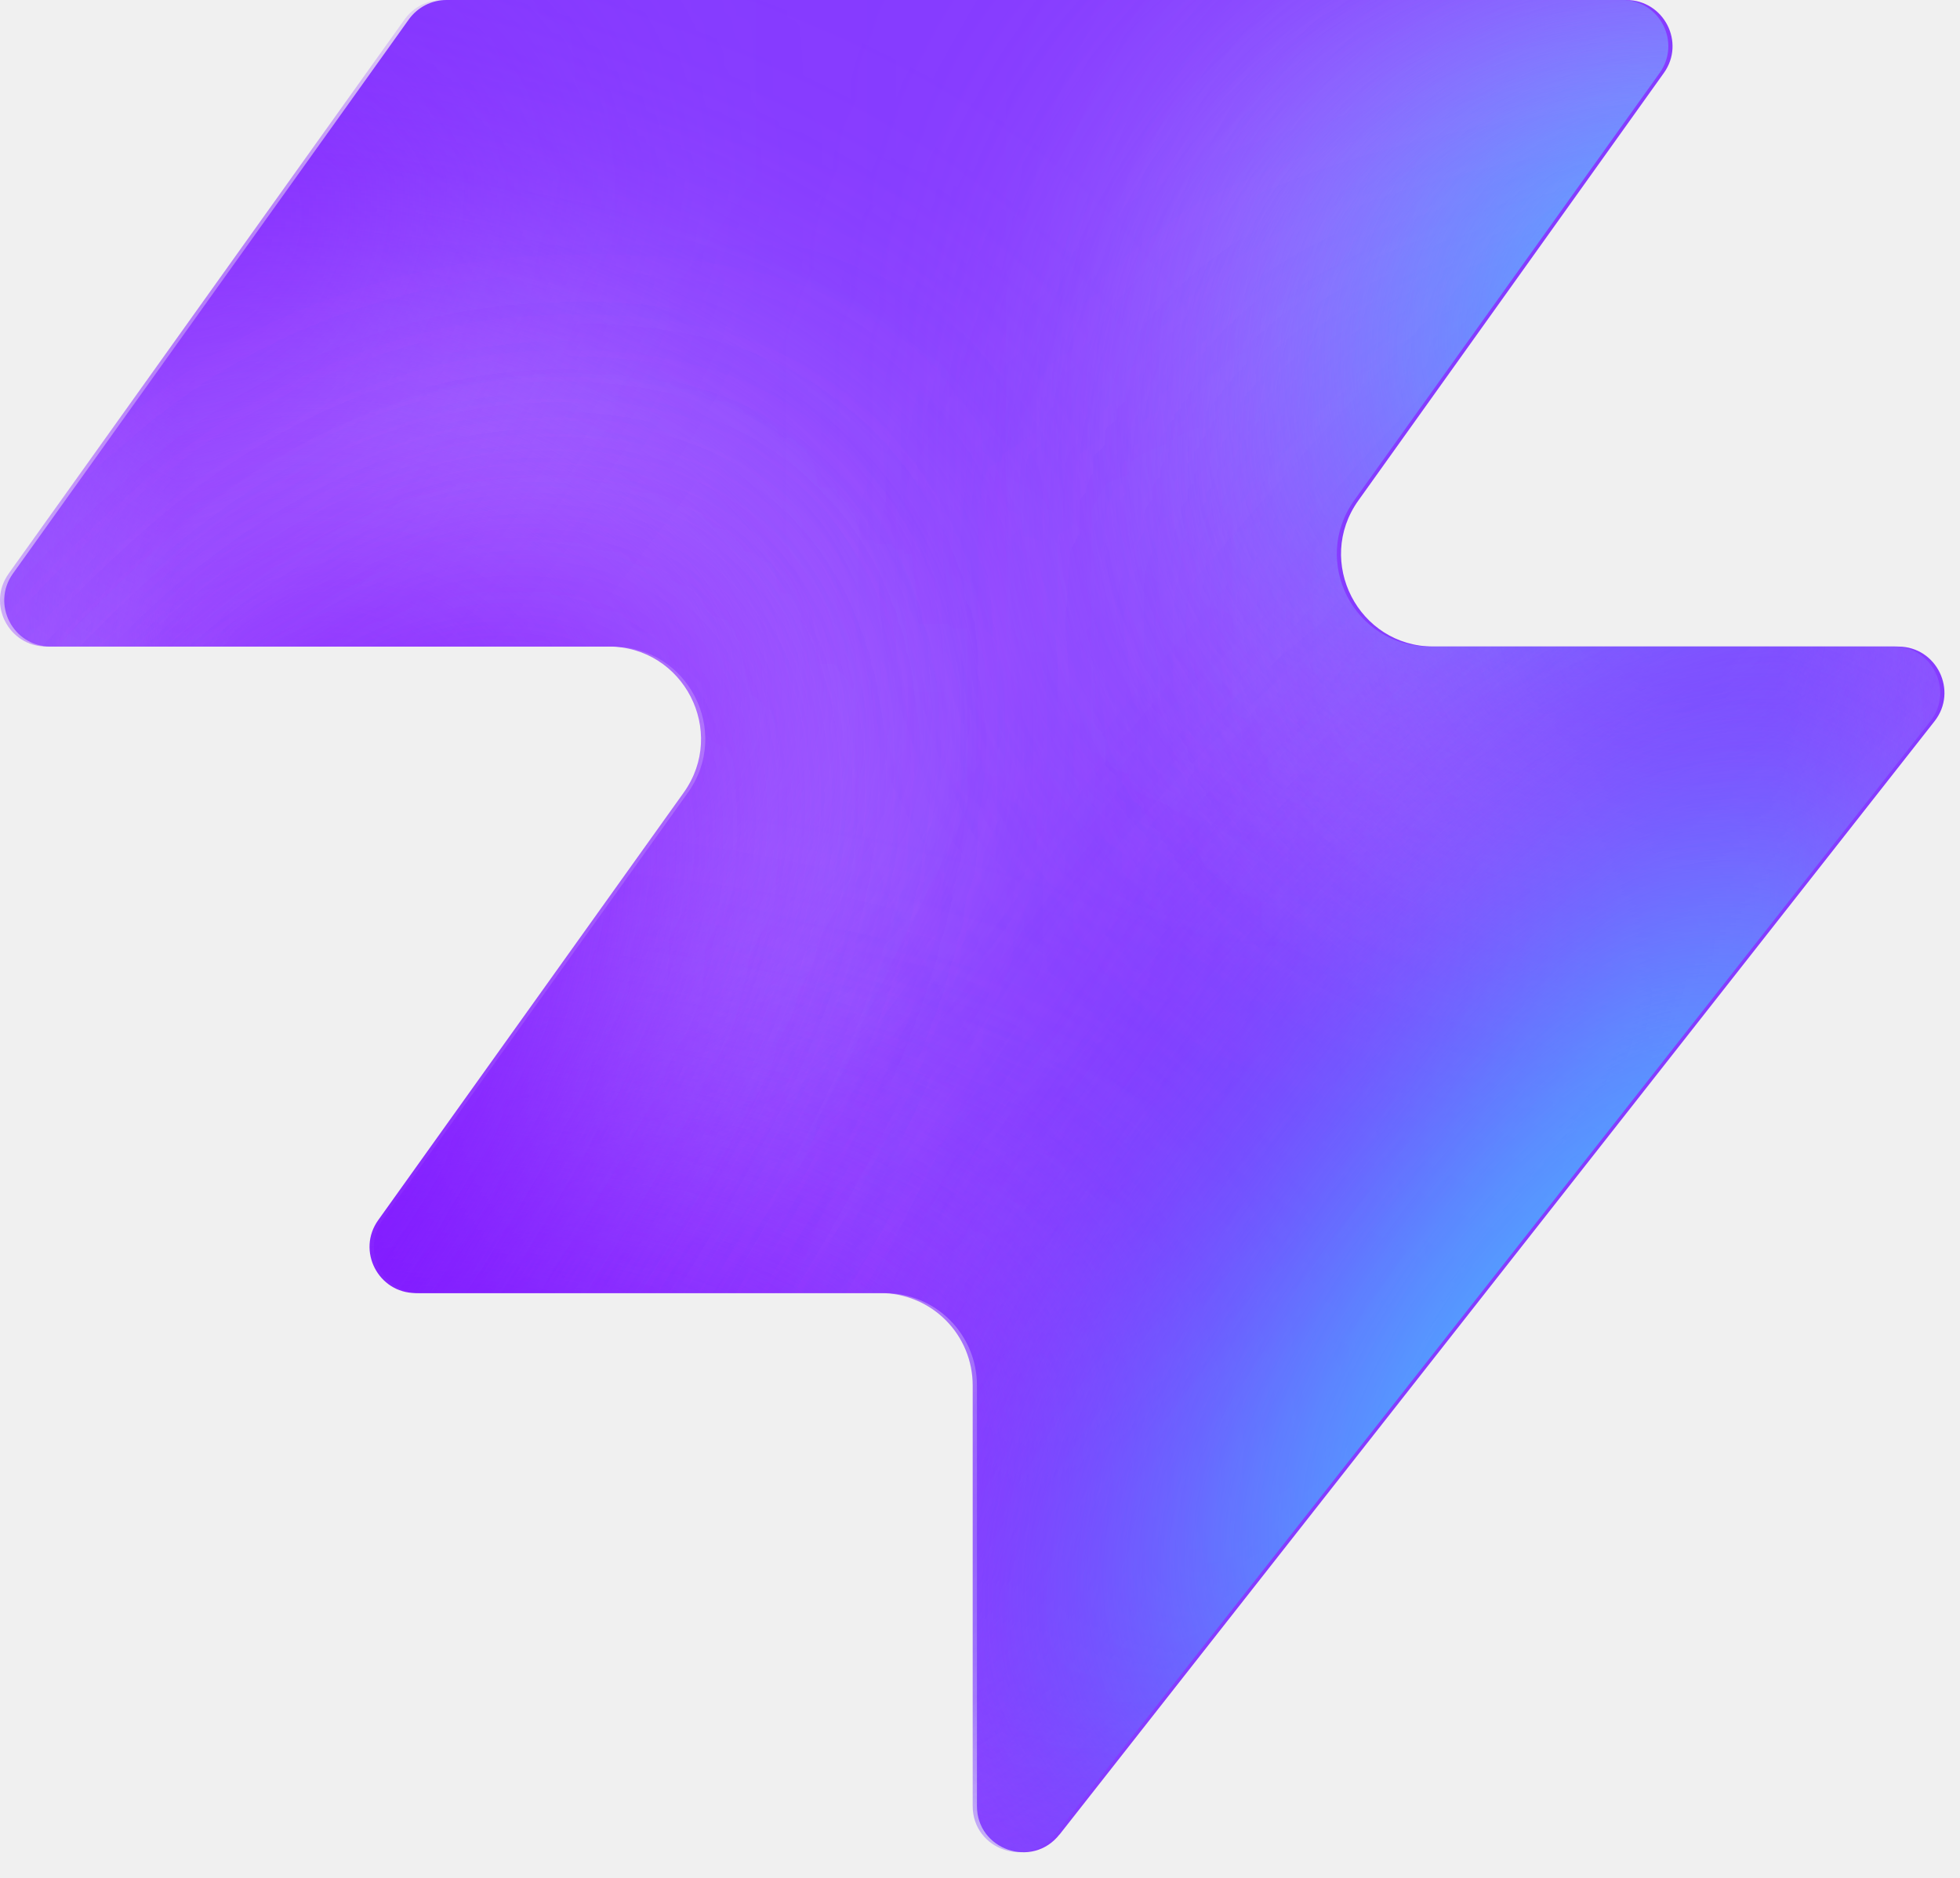
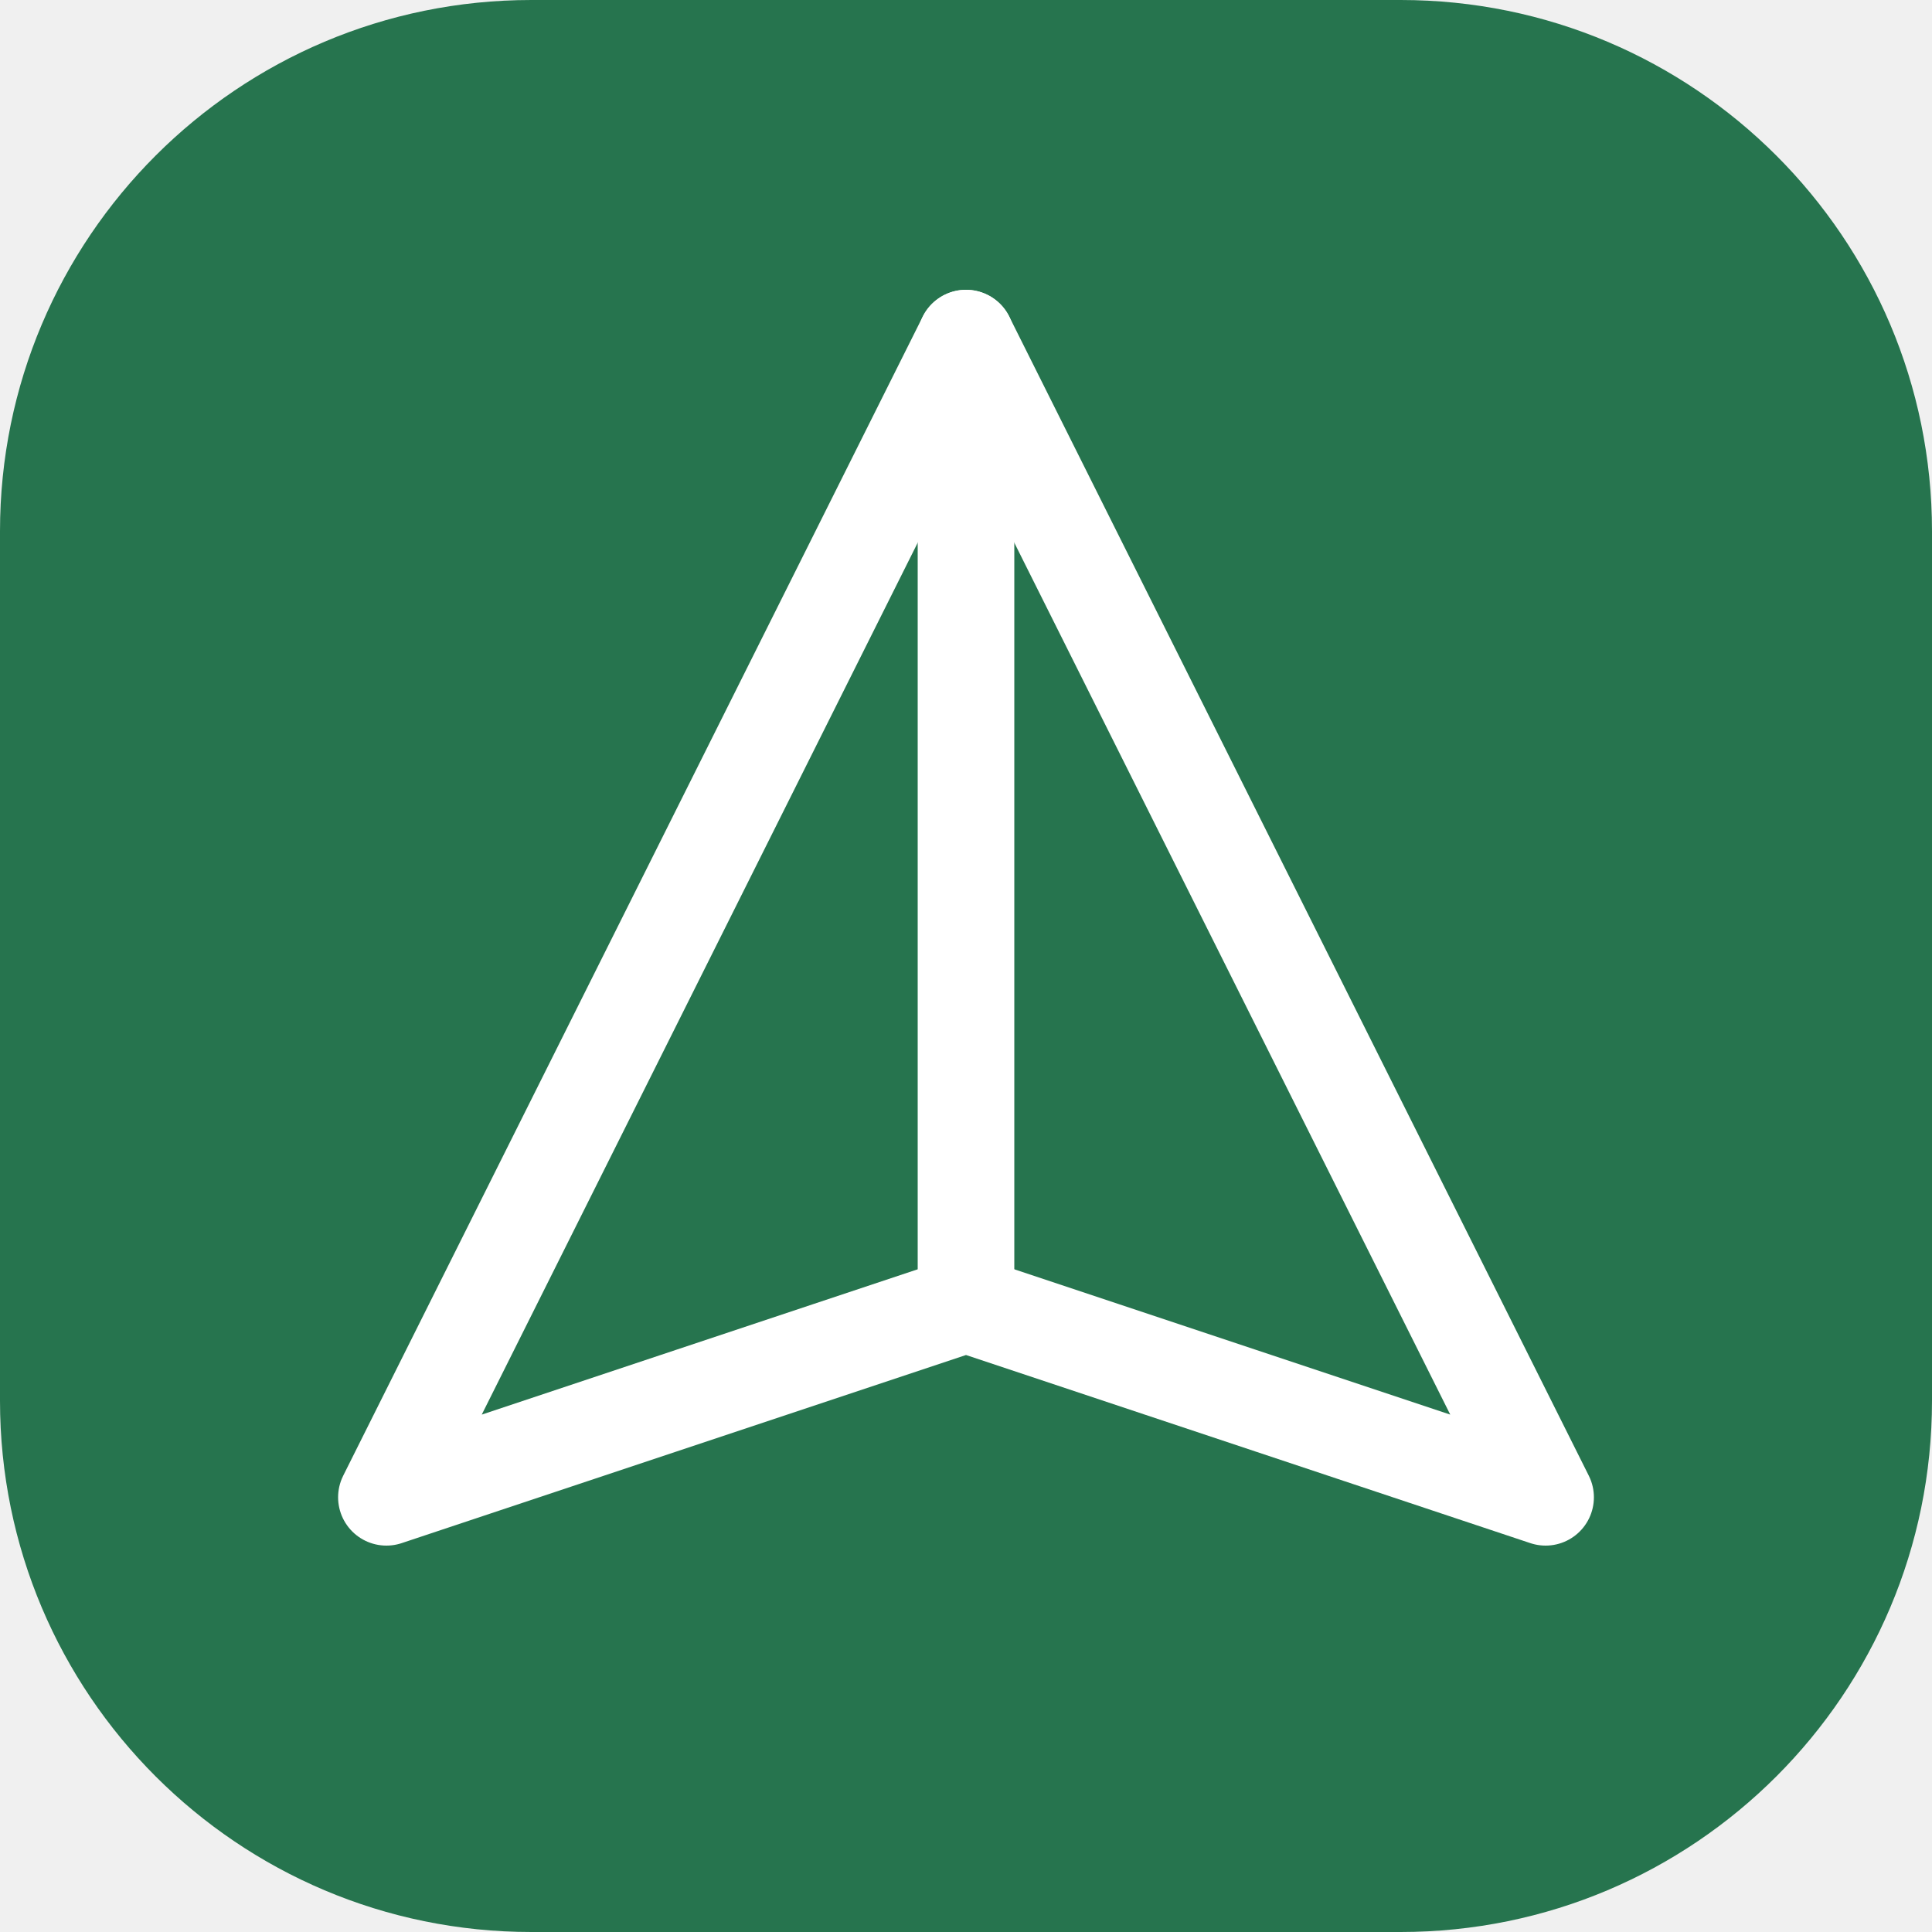
- <svg xmlns="http://www.w3.org/2000/svg" width="48" height="46" fill="none" viewBox="0 0 48 46">
-   <path fill="#863bff" d="M25.946 44.938c-.664.845-2.021.375-2.021-.698V33.937a2.26 2.26 0 0 0-2.262-2.262H10.287c-.92 0-1.456-1.04-.92-1.788l7.48-10.471c1.07-1.497 0-3.578-1.842-3.578H1.237c-.92 0-1.456-1.04-.92-1.788L10.013.474c.214-.297.556-.474.92-.474h28.894c.92 0 1.456 1.04.92 1.788l-7.48 10.471c-1.07 1.498 0 3.579 1.842 3.579h11.377c.943 0 1.473 1.088.89 1.83L25.947 44.94z" style="fill:#863bff;fill:color(display-p3 .525 .23 1);fill-opacity:1" />
-   <mask id="a" width="48" height="46" x="0" y="0" maskUnits="userSpaceOnUse" style="mask-type:alpha">
-     <path fill="#000" d="M25.842 44.938c-.664.844-2.021.375-2.021-.698V33.937a2.26 2.26 0 0 0-2.262-2.262H10.183c-.92 0-1.456-1.04-.92-1.788l7.48-10.471c1.07-1.498 0-3.579-1.842-3.579H1.133c-.92 0-1.456-1.04-.92-1.787L9.91.473c.214-.297.556-.474.92-.474h28.894c.92 0 1.456 1.04.92 1.788l-7.48 10.471c-1.07 1.498 0 3.578 1.842 3.578h11.377c.943 0 1.473 1.088.89 1.832L25.843 44.94z" style="fill:#000;fill-opacity:1" />
-   </mask>
-   <g mask="url(#a)">
-     <g filter="url(#b)">
-       <ellipse cx="5.508" cy="14.704" fill="#ede6ff" rx="5.508" ry="14.704" style="fill:#ede6ff;fill:color(display-p3 .927 .903 1);fill-opacity:1" transform="matrix(.00324 1 1 -.00324 -4.47 31.516)" />
-     </g>
-     <g filter="url(#c)">
-       <ellipse cx="10.399" cy="29.851" fill="#ede6ff" rx="10.399" ry="29.851" style="fill:#ede6ff;fill:color(display-p3 .927 .903 1);fill-opacity:1" transform="matrix(.00324 1 1 -.00324 -39.328 7.883)" />
-     </g>
-     <g filter="url(#d)">
-       <ellipse cx="5.508" cy="30.487" fill="#7e14ff" rx="5.508" ry="30.487" style="fill:#7e14ff;fill:color(display-p3 .492 .077 1);fill-opacity:1" transform="rotate(89.814 -25.913 -14.639)scale(1 -1)" />
-     </g>
-     <g filter="url(#e)">
-       <ellipse cx="5.508" cy="30.599" fill="#7e14ff" rx="5.508" ry="30.599" style="fill:#7e14ff;fill:color(display-p3 .492 .077 1);fill-opacity:1" transform="rotate(89.814 -32.644 -3.334)scale(1 -1)" />
-     </g>
-     <g filter="url(#f)">
-       <ellipse cx="5.508" cy="30.599" fill="#7e14ff" rx="5.508" ry="30.599" style="fill:#7e14ff;fill:color(display-p3 .492 .077 1);fill-opacity:1" transform="matrix(.00324 1 1 -.00324 -34.34 30.47)" />
-     </g>
-     <g filter="url(#g)">
-       <ellipse cx="14.072" cy="22.078" fill="#ede6ff" rx="14.072" ry="22.078" style="fill:#ede6ff;fill:color(display-p3 .927 .903 1);fill-opacity:1" transform="rotate(93.35 24.506 48.493)scale(-1 1)" />
-     </g>
-     <g filter="url(#h)">
-       <ellipse cx="3.47" cy="21.501" fill="#7e14ff" rx="3.47" ry="21.501" style="fill:#7e14ff;fill:color(display-p3 .492 .077 1);fill-opacity:1" transform="rotate(89.009 28.708 47.59)scale(-1 1)" />
-     </g>
-     <g filter="url(#i)">
-       <ellipse cx="3.47" cy="21.501" fill="#7e14ff" rx="3.47" ry="21.501" style="fill:#7e14ff;fill:color(display-p3 .492 .077 1);fill-opacity:1" transform="rotate(89.009 28.708 47.59)scale(-1 1)" />
-     </g>
-     <g filter="url(#j)">
-       <ellipse cx=".387" cy="8.972" fill="#7e14ff" rx="4.407" ry="29.108" style="fill:#7e14ff;fill:color(display-p3 .492 .077 1);fill-opacity:1" transform="rotate(39.51 .387 8.972)" />
-     </g>
-     <g filter="url(#k)">
-       <ellipse cx="47.523" cy="-6.092" fill="#7e14ff" rx="4.407" ry="29.108" style="fill:#7e14ff;fill:color(display-p3 .492 .077 1);fill-opacity:1" transform="rotate(37.892 47.523 -6.092)" />
-     </g>
-     <g filter="url(#l)">
-       <ellipse cx="41.412" cy="6.333" fill="#47bfff" rx="5.971" ry="9.665" style="fill:#47bfff;fill:color(display-p3 .28 .748 1);fill-opacity:1" transform="rotate(37.892 41.412 6.333)" />
-     </g>
-     <g filter="url(#m)">
-       <ellipse cx="-1.879" cy="38.332" fill="#7e14ff" rx="4.407" ry="29.108" style="fill:#7e14ff;fill:color(display-p3 .492 .077 1);fill-opacity:1" transform="rotate(37.892 -1.88 38.332)" />
-     </g>
-     <g filter="url(#n)">
-       <ellipse cx="-1.879" cy="38.332" fill="#7e14ff" rx="4.407" ry="29.108" style="fill:#7e14ff;fill:color(display-p3 .492 .077 1);fill-opacity:1" transform="rotate(37.892 -1.88 38.332)" />
-     </g>
-     <g filter="url(#o)">
-       <ellipse cx="35.651" cy="29.907" fill="#7e14ff" rx="4.407" ry="29.108" style="fill:#7e14ff;fill:color(display-p3 .492 .077 1);fill-opacity:1" transform="rotate(37.892 35.651 29.907)" />
-     </g>
-     <g filter="url(#p)">
-       <ellipse cx="38.418" cy="32.4" fill="#47bfff" rx="5.971" ry="15.297" style="fill:#47bfff;fill:color(display-p3 .28 .748 1);fill-opacity:1" transform="rotate(37.892 38.418 32.4)" />
-     </g>
-   </g>
-   <defs>
-     <filter id="b" width="60.045" height="41.654" x="-19.77" y="16.149" color-interpolation-filters="sRGB" filterUnits="userSpaceOnUse">
-       <feFlood flood-opacity="0" result="BackgroundImageFix" />
-       <feBlend in="SourceGraphic" in2="BackgroundImageFix" result="shape" />
-       <feGaussianBlur result="effect1_foregroundBlur_2002_17158" stdDeviation="7.659" />
-     </filter>
-     <filter id="c" width="90.34" height="51.437" x="-54.613" y="-7.533" color-interpolation-filters="sRGB" filterUnits="userSpaceOnUse">
-       <feFlood flood-opacity="0" result="BackgroundImageFix" />
-       <feBlend in="SourceGraphic" in2="BackgroundImageFix" result="shape" />
-       <feGaussianBlur result="effect1_foregroundBlur_2002_17158" stdDeviation="7.659" />
-     </filter>
-     <filter id="d" width="79.355" height="29.4" x="-49.64" y="2.03" color-interpolation-filters="sRGB" filterUnits="userSpaceOnUse">
-       <feFlood flood-opacity="0" result="BackgroundImageFix" />
-       <feBlend in="SourceGraphic" in2="BackgroundImageFix" result="shape" />
-       <feGaussianBlur result="effect1_foregroundBlur_2002_17158" stdDeviation="4.596" />
-     </filter>
-     <filter id="e" width="79.579" height="29.4" x="-45.045" y="20.029" color-interpolation-filters="sRGB" filterUnits="userSpaceOnUse">
-       <feFlood flood-opacity="0" result="BackgroundImageFix" />
-       <feBlend in="SourceGraphic" in2="BackgroundImageFix" result="shape" />
-       <feGaussianBlur result="effect1_foregroundBlur_2002_17158" stdDeviation="4.596" />
-     </filter>
-     <filter id="f" width="79.579" height="29.4" x="-43.513" y="21.178" color-interpolation-filters="sRGB" filterUnits="userSpaceOnUse">
-       <feFlood flood-opacity="0" result="BackgroundImageFix" />
-       <feBlend in="SourceGraphic" in2="BackgroundImageFix" result="shape" />
-       <feGaussianBlur result="effect1_foregroundBlur_2002_17158" stdDeviation="4.596" />
-     </filter>
-     <filter id="g" width="74.749" height="58.852" x="15.756" y="-17.901" color-interpolation-filters="sRGB" filterUnits="userSpaceOnUse">
-       <feFlood flood-opacity="0" result="BackgroundImageFix" />
-       <feBlend in="SourceGraphic" in2="BackgroundImageFix" result="shape" />
-       <feGaussianBlur result="effect1_foregroundBlur_2002_17158" stdDeviation="7.659" />
-     </filter>
-     <filter id="h" width="61.377" height="25.362" x="23.548" y="2.284" color-interpolation-filters="sRGB" filterUnits="userSpaceOnUse">
-       <feFlood flood-opacity="0" result="BackgroundImageFix" />
-       <feBlend in="SourceGraphic" in2="BackgroundImageFix" result="shape" />
-       <feGaussianBlur result="effect1_foregroundBlur_2002_17158" stdDeviation="4.596" />
-     </filter>
-     <filter id="i" width="61.377" height="25.362" x="23.548" y="2.284" color-interpolation-filters="sRGB" filterUnits="userSpaceOnUse">
-       <feFlood flood-opacity="0" result="BackgroundImageFix" />
-       <feBlend in="SourceGraphic" in2="BackgroundImageFix" result="shape" />
-       <feGaussianBlur result="effect1_foregroundBlur_2002_17158" stdDeviation="4.596" />
-     </filter>
-     <filter id="j" width="56.045" height="63.649" x="-27.636" y="-22.853" color-interpolation-filters="sRGB" filterUnits="userSpaceOnUse">
-       <feFlood flood-opacity="0" result="BackgroundImageFix" />
-       <feBlend in="SourceGraphic" in2="BackgroundImageFix" result="shape" />
-       <feGaussianBlur result="effect1_foregroundBlur_2002_17158" stdDeviation="4.596" />
-     </filter>
-     <filter id="k" width="54.814" height="64.646" x="20.116" y="-38.415" color-interpolation-filters="sRGB" filterUnits="userSpaceOnUse">
-       <feFlood flood-opacity="0" result="BackgroundImageFix" />
-       <feBlend in="SourceGraphic" in2="BackgroundImageFix" result="shape" />
-       <feGaussianBlur result="effect1_foregroundBlur_2002_17158" stdDeviation="4.596" />
-     </filter>
-     <filter id="l" width="33.541" height="35.313" x="24.641" y="-11.323" color-interpolation-filters="sRGB" filterUnits="userSpaceOnUse">
-       <feFlood flood-opacity="0" result="BackgroundImageFix" />
-       <feBlend in="SourceGraphic" in2="BackgroundImageFix" result="shape" />
-       <feGaussianBlur result="effect1_foregroundBlur_2002_17158" stdDeviation="4.596" />
-     </filter>
-     <filter id="m" width="54.814" height="64.646" x="-29.286" y="6.009" color-interpolation-filters="sRGB" filterUnits="userSpaceOnUse">
-       <feFlood flood-opacity="0" result="BackgroundImageFix" />
-       <feBlend in="SourceGraphic" in2="BackgroundImageFix" result="shape" />
-       <feGaussianBlur result="effect1_foregroundBlur_2002_17158" stdDeviation="4.596" />
-     </filter>
-     <filter id="n" width="54.814" height="64.646" x="-29.286" y="6.009" color-interpolation-filters="sRGB" filterUnits="userSpaceOnUse">
-       <feFlood flood-opacity="0" result="BackgroundImageFix" />
-       <feBlend in="SourceGraphic" in2="BackgroundImageFix" result="shape" />
-       <feGaussianBlur result="effect1_foregroundBlur_2002_17158" stdDeviation="4.596" />
-     </filter>
-     <filter id="o" width="54.814" height="64.646" x="8.244" y="-2.416" color-interpolation-filters="sRGB" filterUnits="userSpaceOnUse">
-       <feFlood flood-opacity="0" result="BackgroundImageFix" />
-       <feBlend in="SourceGraphic" in2="BackgroundImageFix" result="shape" />
-       <feGaussianBlur result="effect1_foregroundBlur_2002_17158" stdDeviation="4.596" />
-     </filter>
-     <filter id="p" width="39.409" height="43.623" x="18.713" y="10.588" color-interpolation-filters="sRGB" filterUnits="userSpaceOnUse">
-       <feFlood flood-opacity="0" result="BackgroundImageFix" />
-       <feBlend in="SourceGraphic" in2="BackgroundImageFix" result="shape" />
-       <feGaussianBlur result="effect1_foregroundBlur_2002_17158" stdDeviation="4.596" />
-     </filter>
-   </defs>
+ <svg xmlns="http://www.w3.org/2000/svg" viewBox="0 0 40 40">
+   <rect width="40" height="40" rx="11" fill="#26744e" />
+   <path d="M20 7 32 31l-12-4-12 4L20 7Z" fill="none" stroke="#fff" stroke-linejoin="round" stroke-width="2" />
+   <path d="M20 7v20" fill="none" stroke="#fff" stroke-linecap="round" stroke-width="2" />
</svg>
